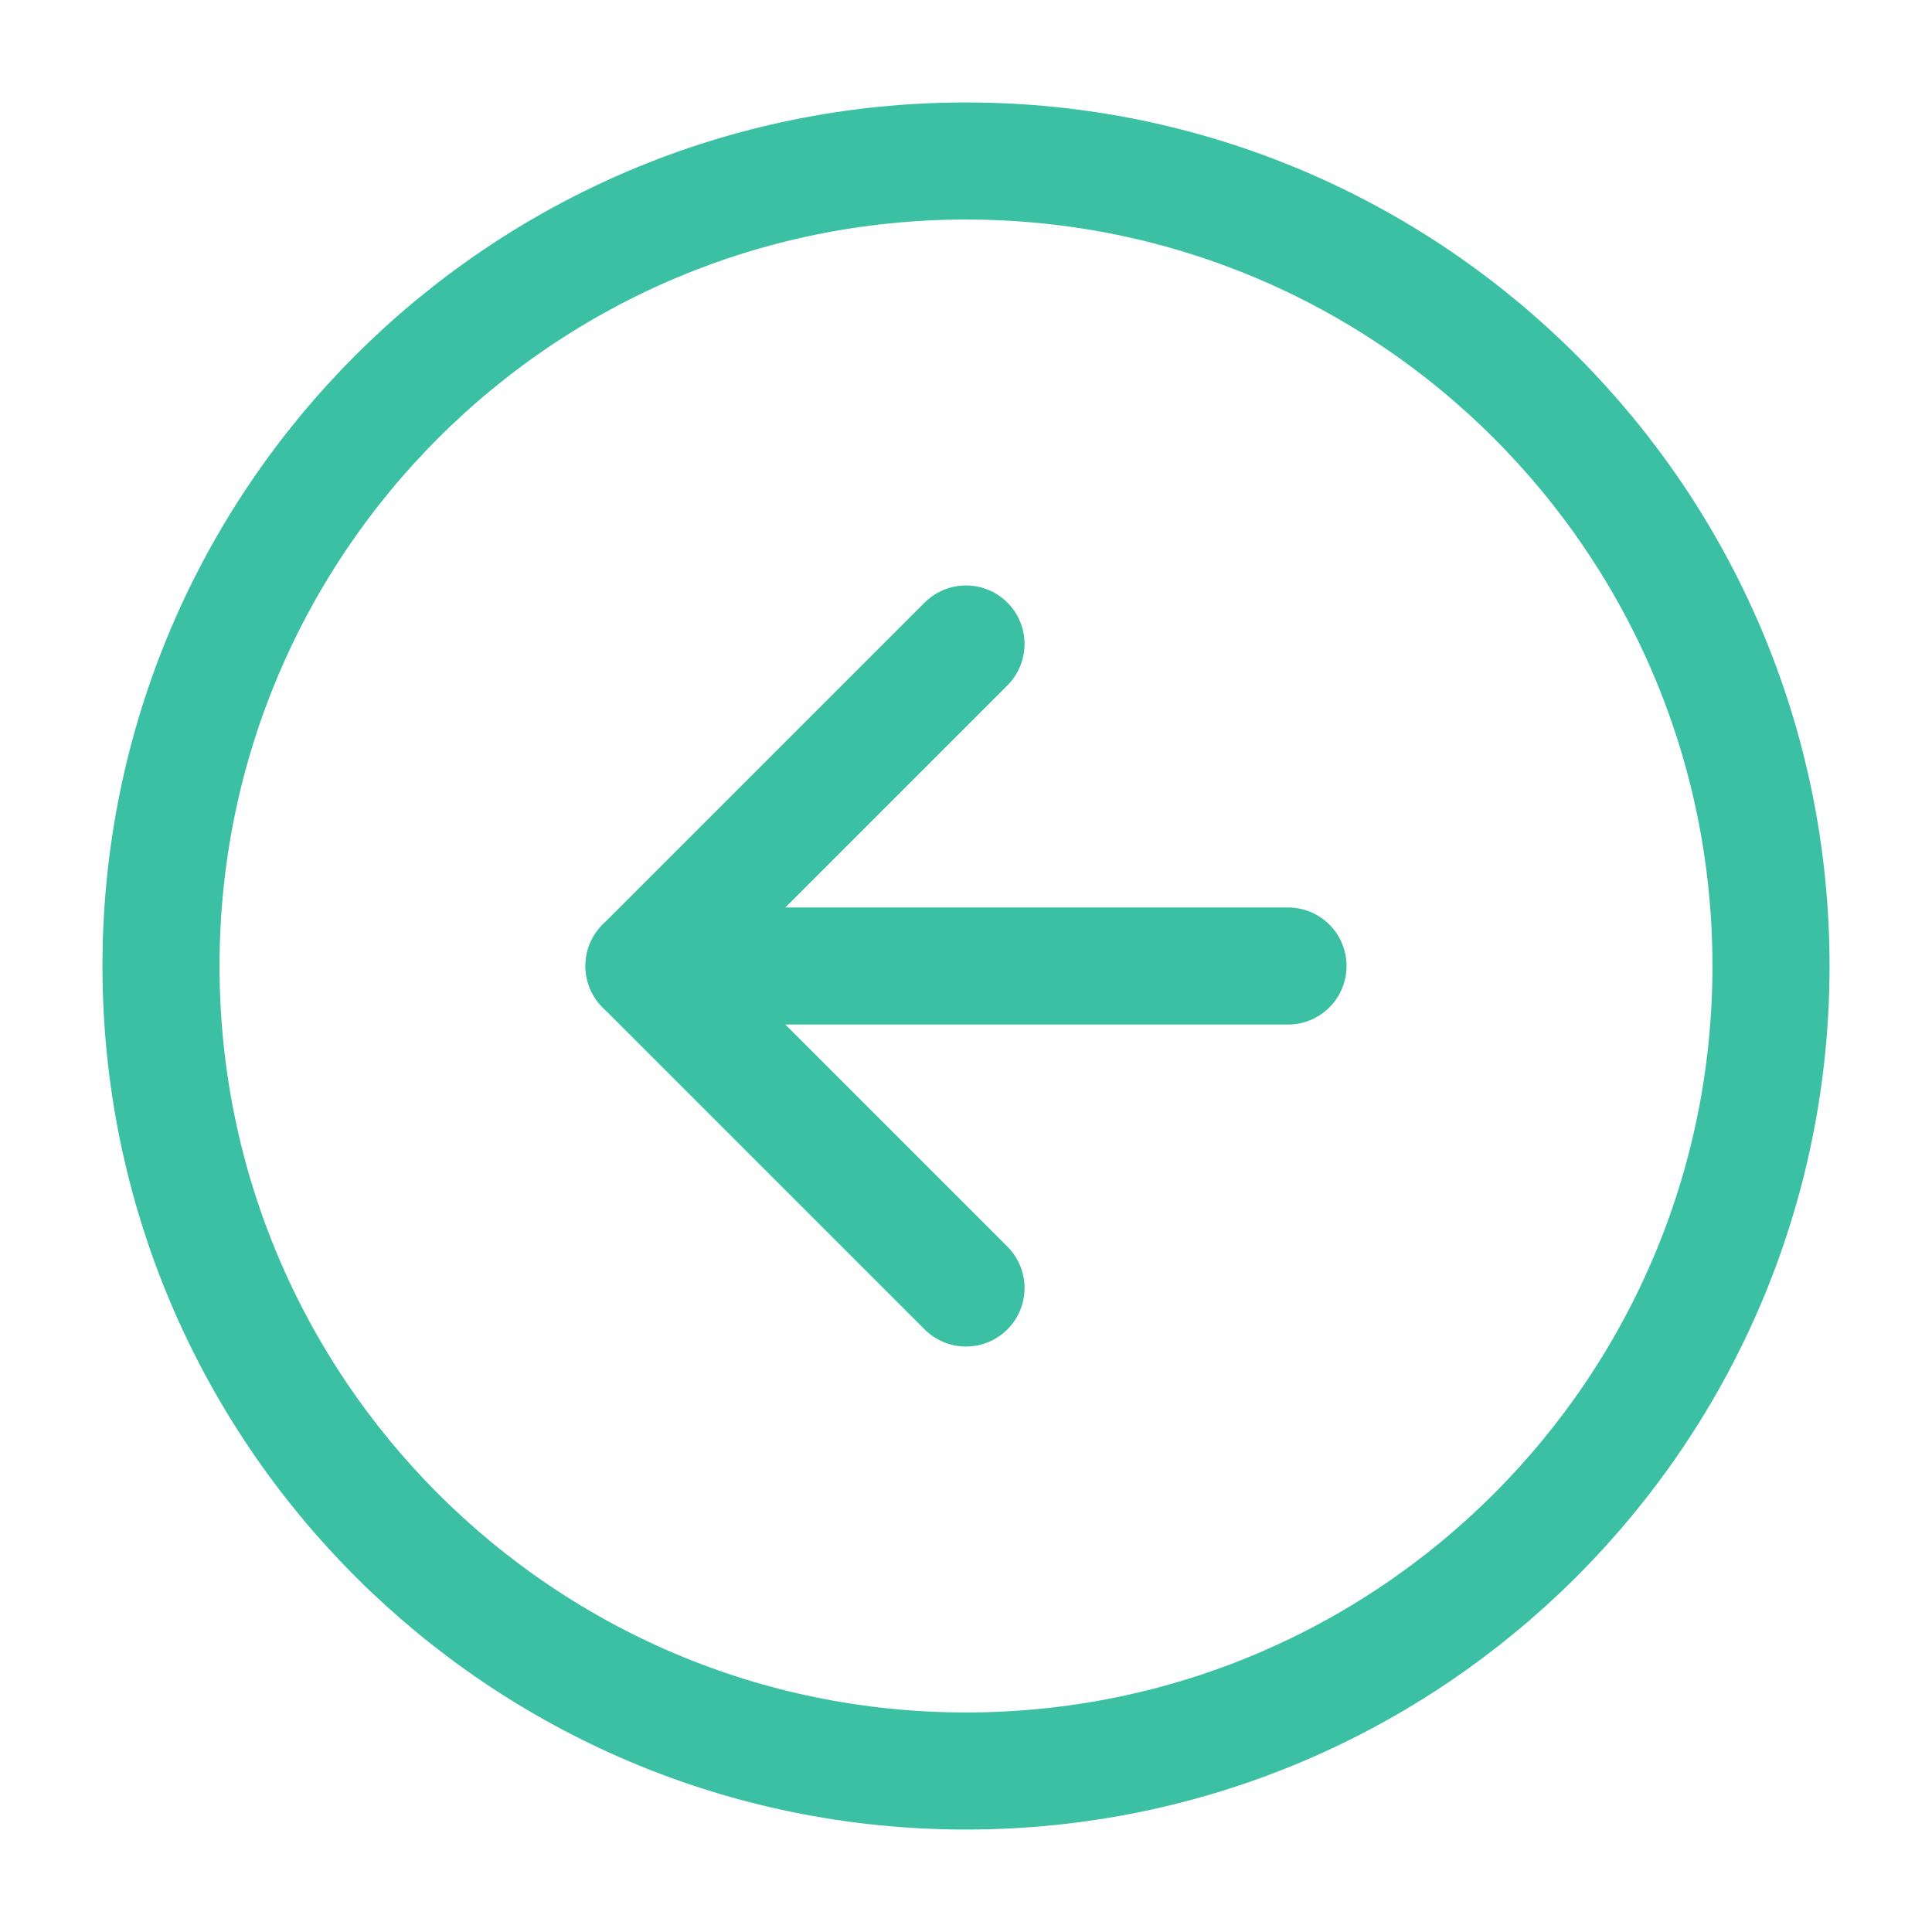
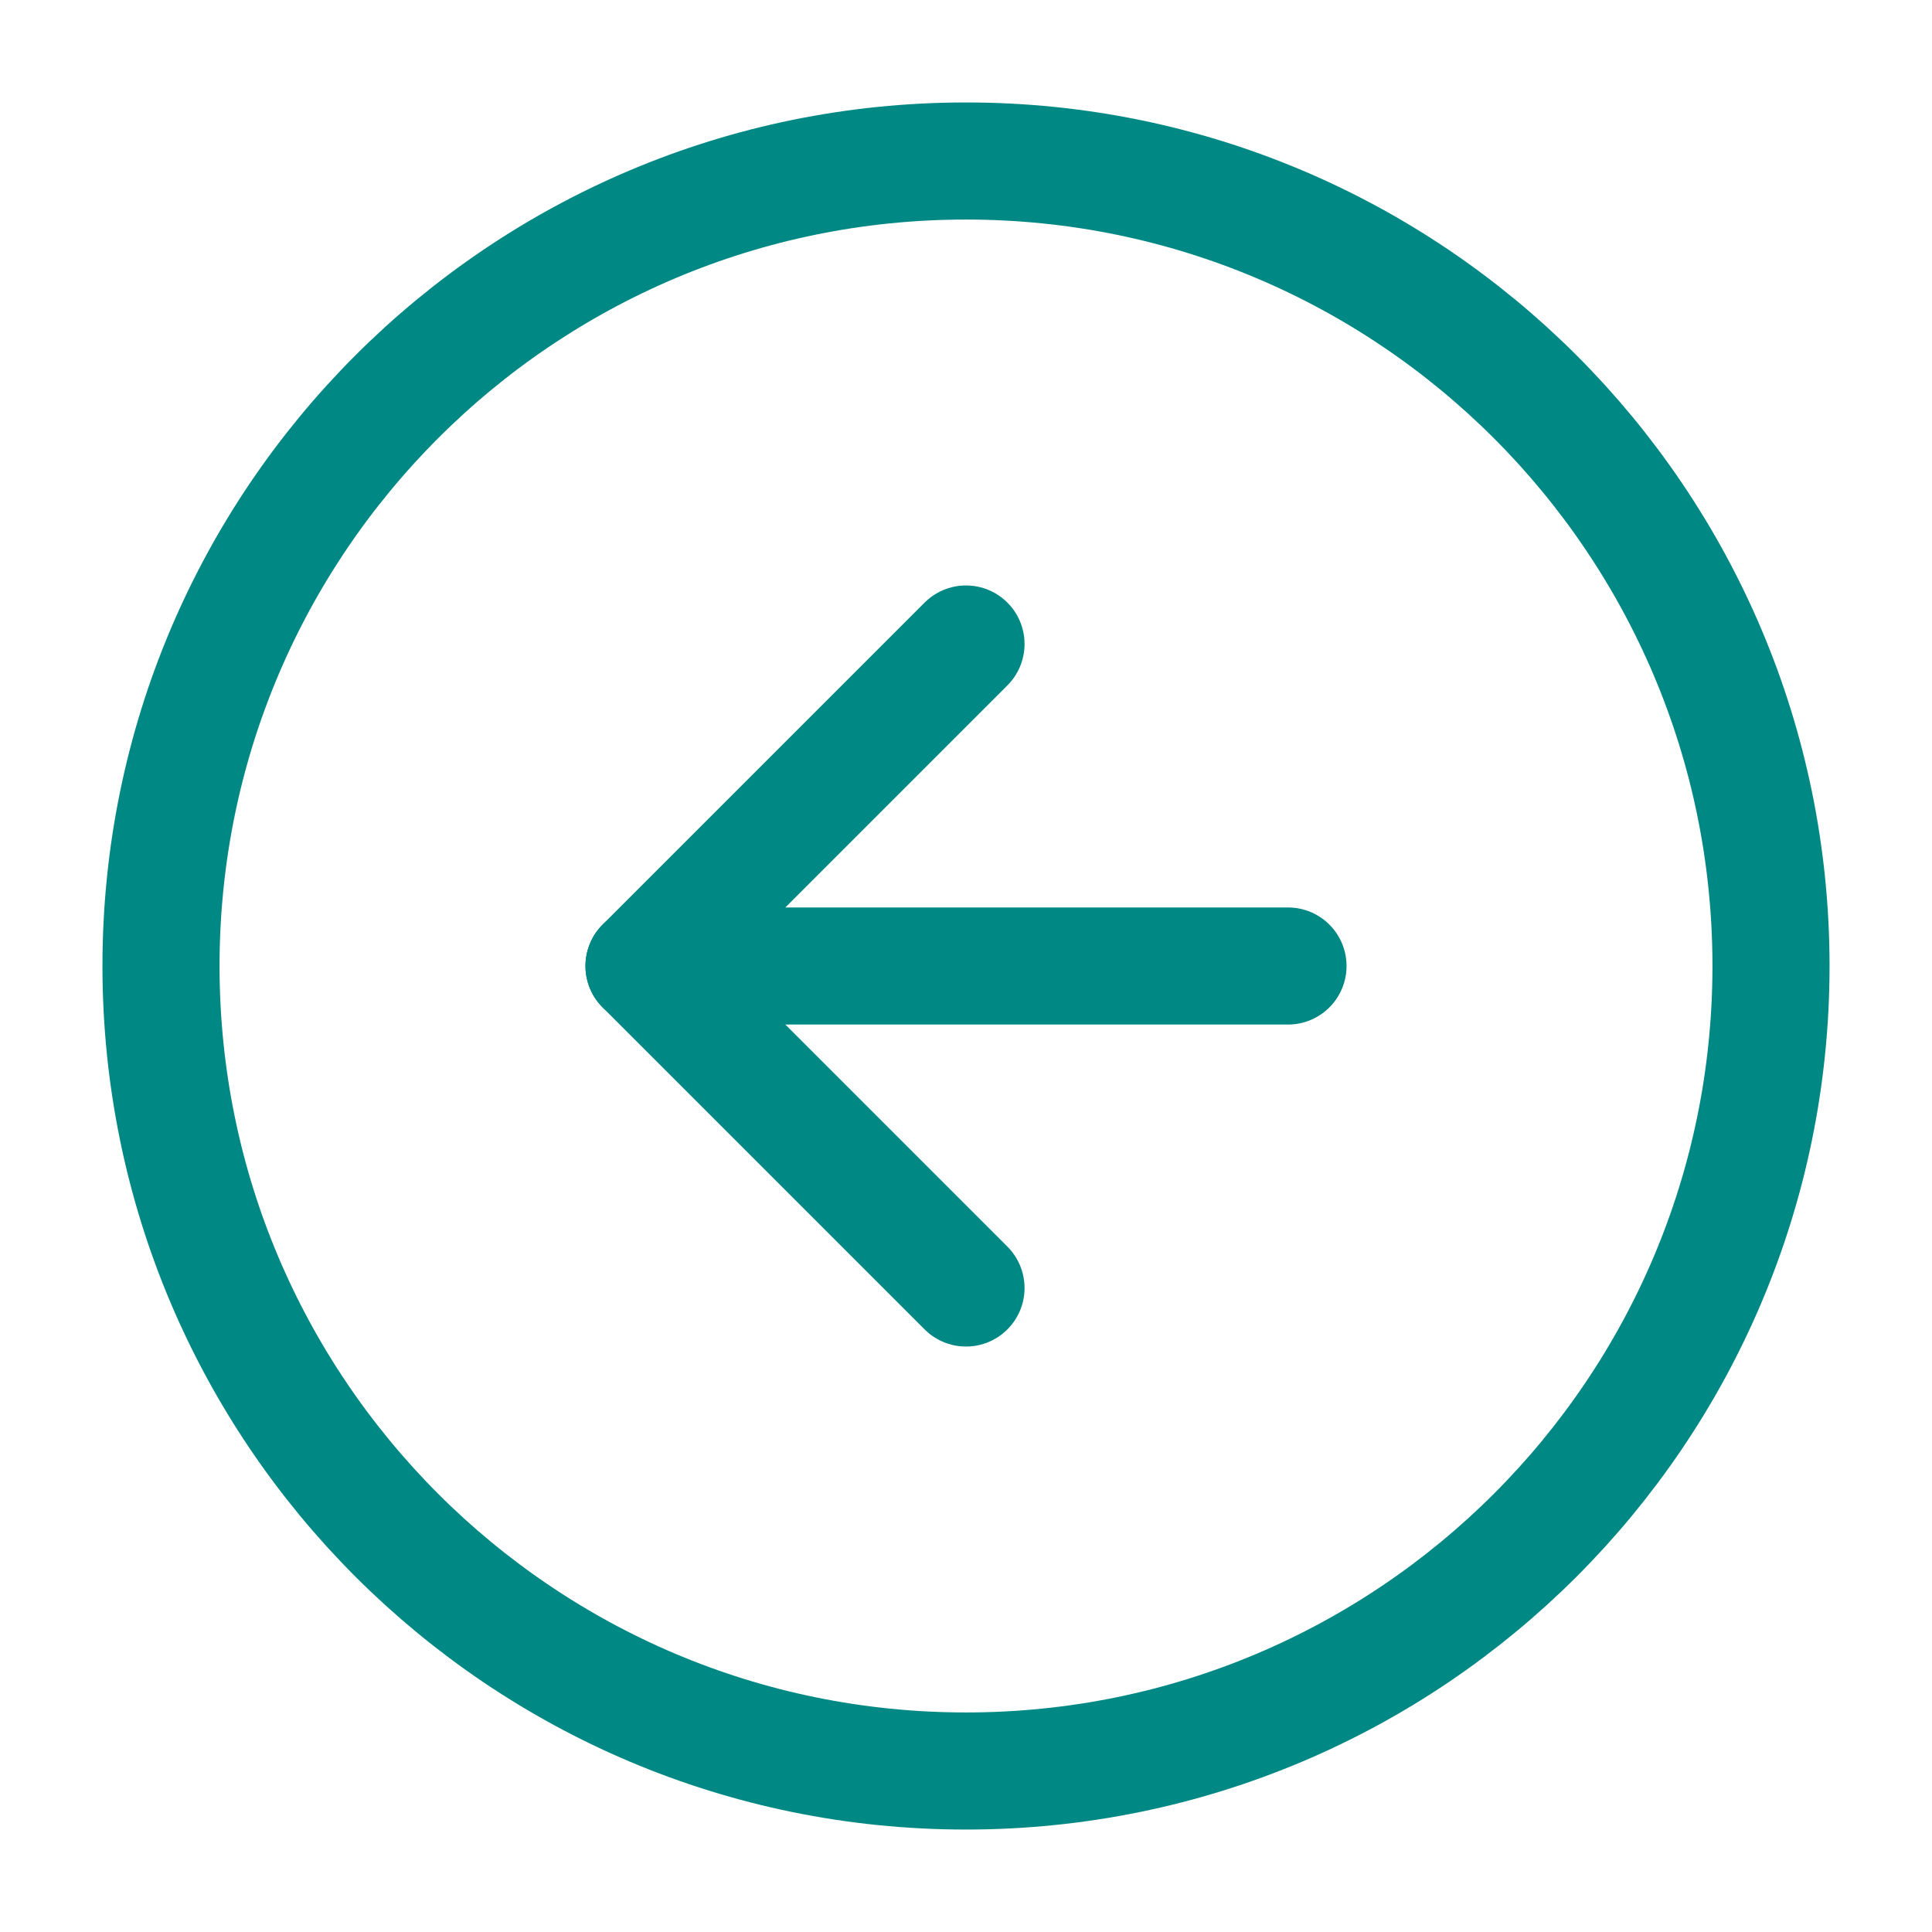
<svg xmlns="http://www.w3.org/2000/svg" width="33" height="33" viewBox="0 0 33 33" fill="none">
-   <path d="M16.5 30.25C24.094 30.25 30.25 24.094 30.25 16.5C30.25 8.906 24.094 2.75 16.5 2.75C8.906 2.75 2.75 8.906 2.75 16.5C2.75 24.094 8.906 30.25 16.5 30.25Z" stroke="#3CC0A3" stroke-width="2" stroke-linecap="round" stroke-linejoin="round" />
-   <path d="M16.5 11L11 16.5L16.5 22" stroke="#3CC0A3" stroke-width="2" stroke-linecap="round" stroke-linejoin="round" />
-   <path d="M22 16.5H11" stroke="#3CC0A3" stroke-width="2" stroke-linecap="round" stroke-linejoin="round" />
+   <path d="M16.5 30.25C24.094 30.25 30.25 24.094 30.25 16.5C30.25 8.906 24.094 2.75 16.5 2.75C8.906 2.75 2.75 8.906 2.75 16.5C2.75 24.094 8.906 30.25 16.5 30.25Z" stroke="#008884" stroke-width="2" stroke-linecap="round" stroke-linejoin="round" />
+   <path d="M16.5 11L11 16.5L16.5 22" stroke="#008884" stroke-width="2" stroke-linecap="round" stroke-linejoin="round" />
+   <path d="M22 16.5H11" stroke="#008884" stroke-width="2" stroke-linecap="round" stroke-linejoin="round" />
</svg>
